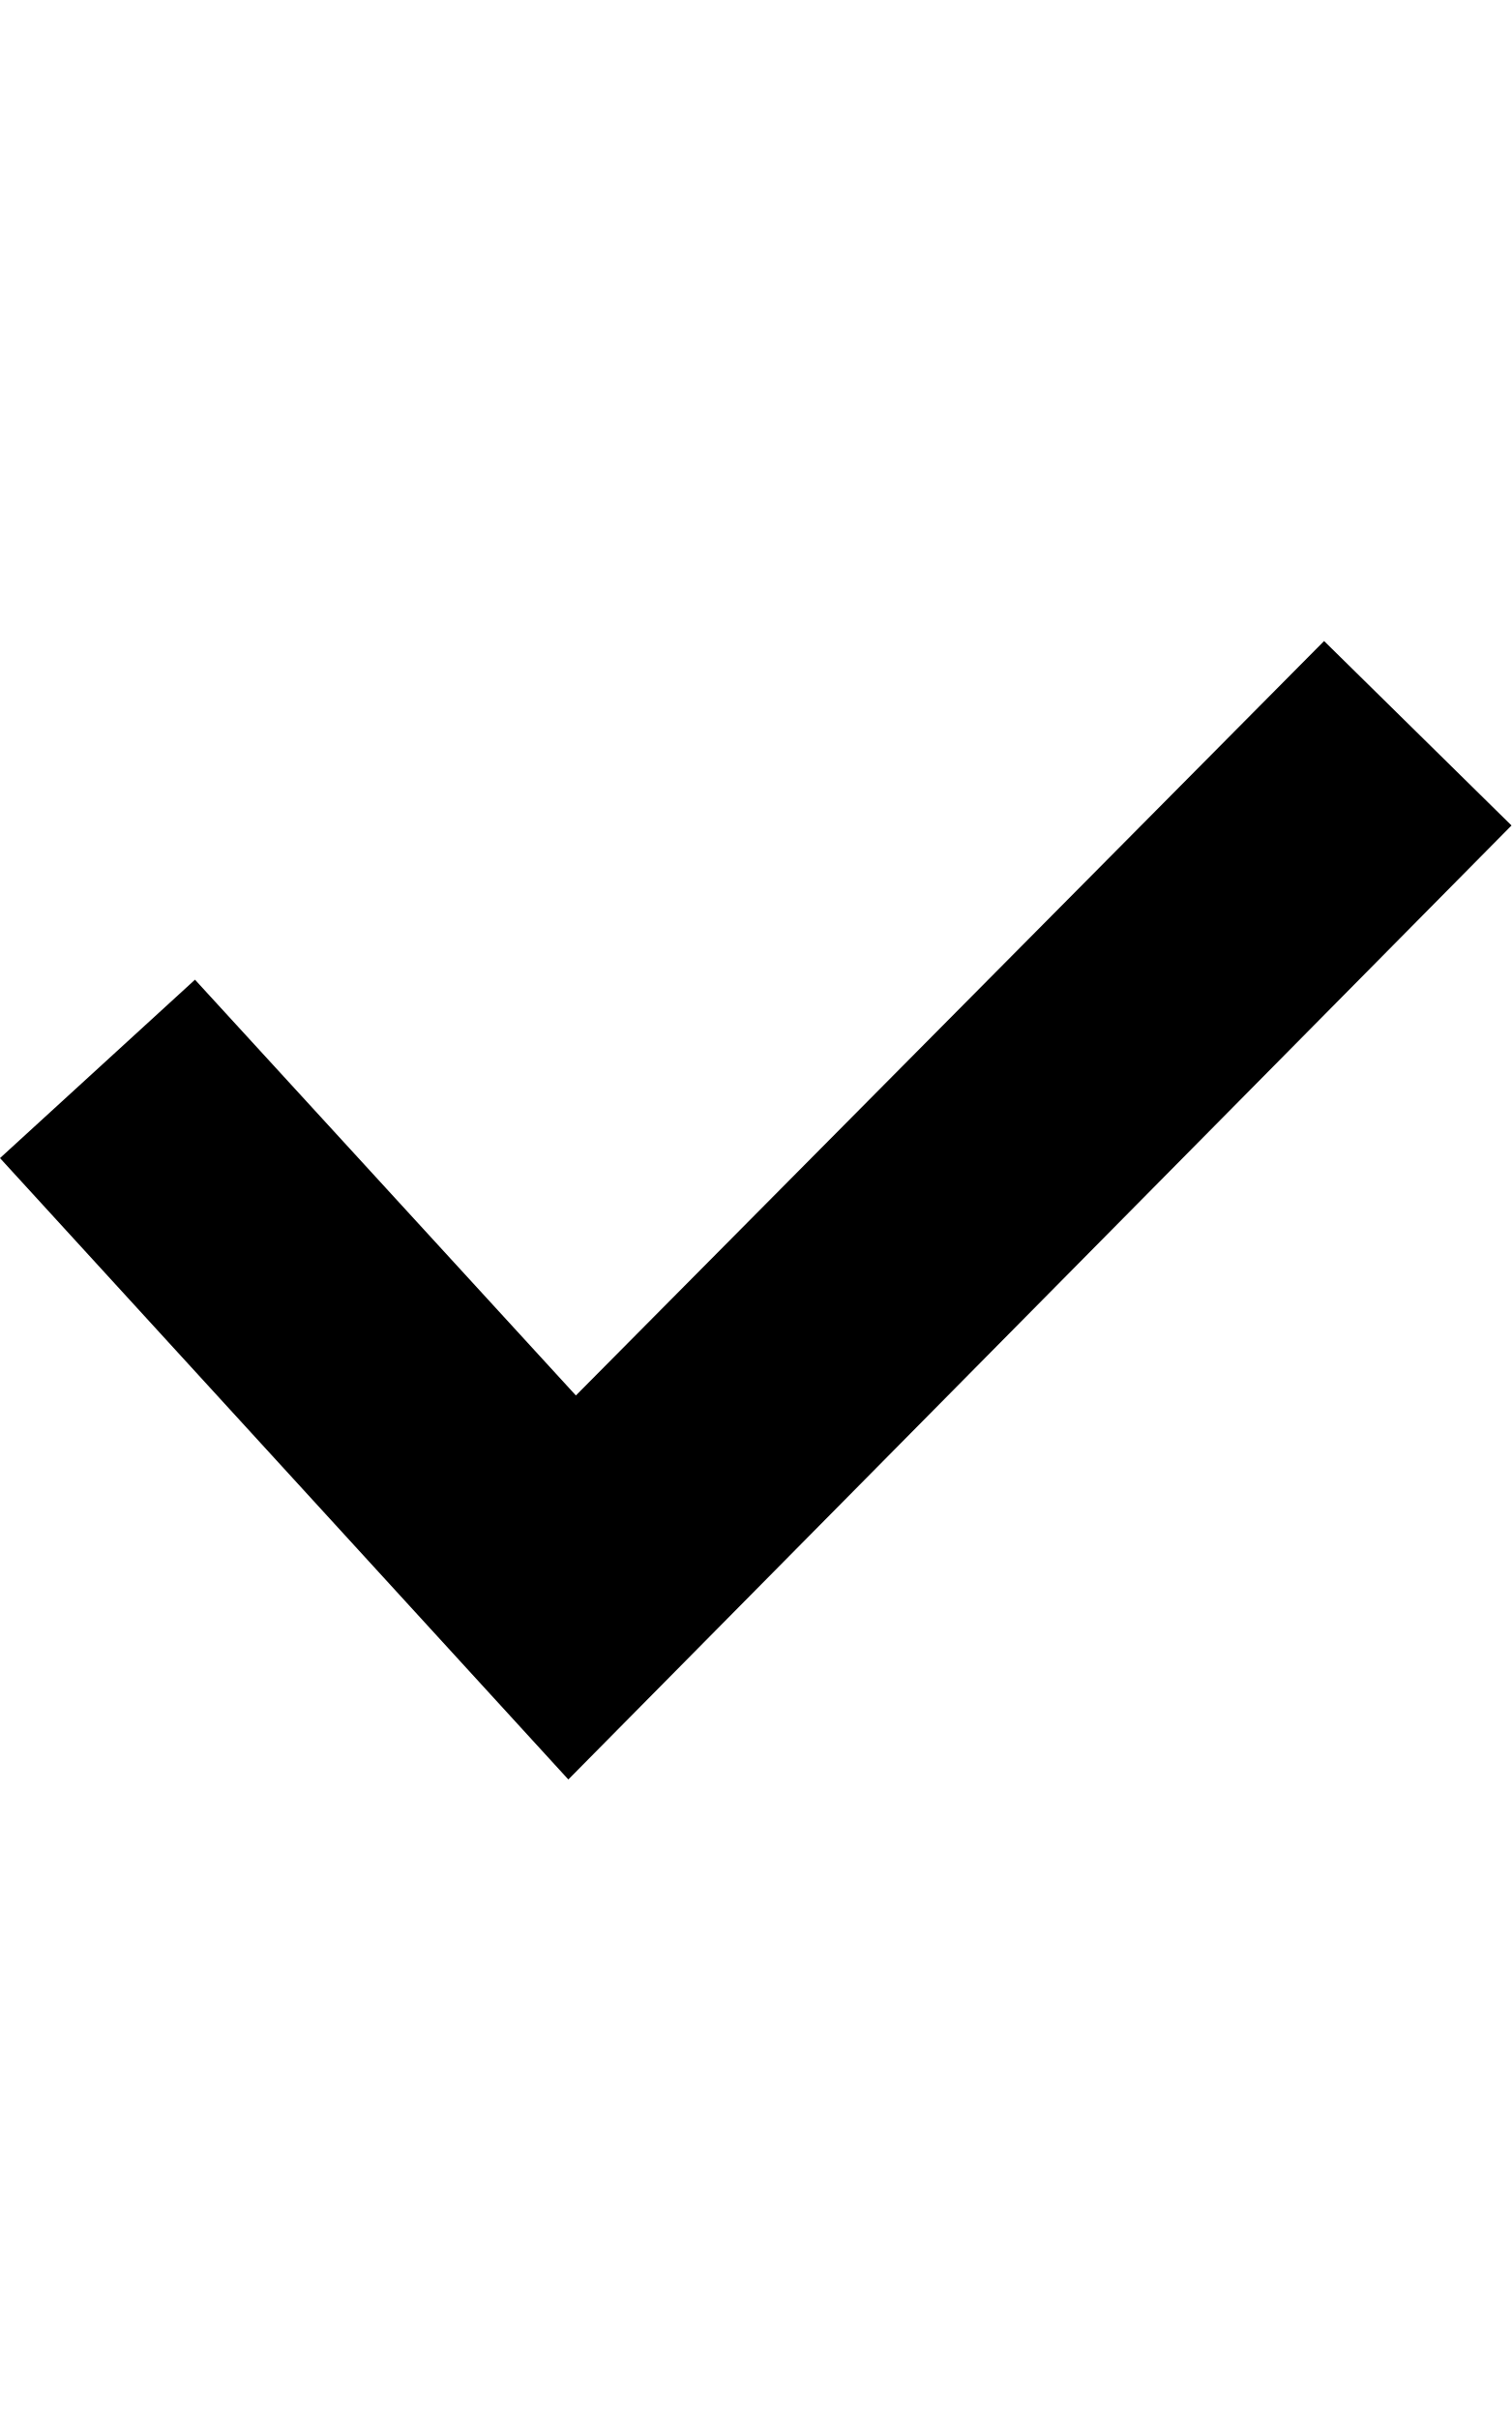
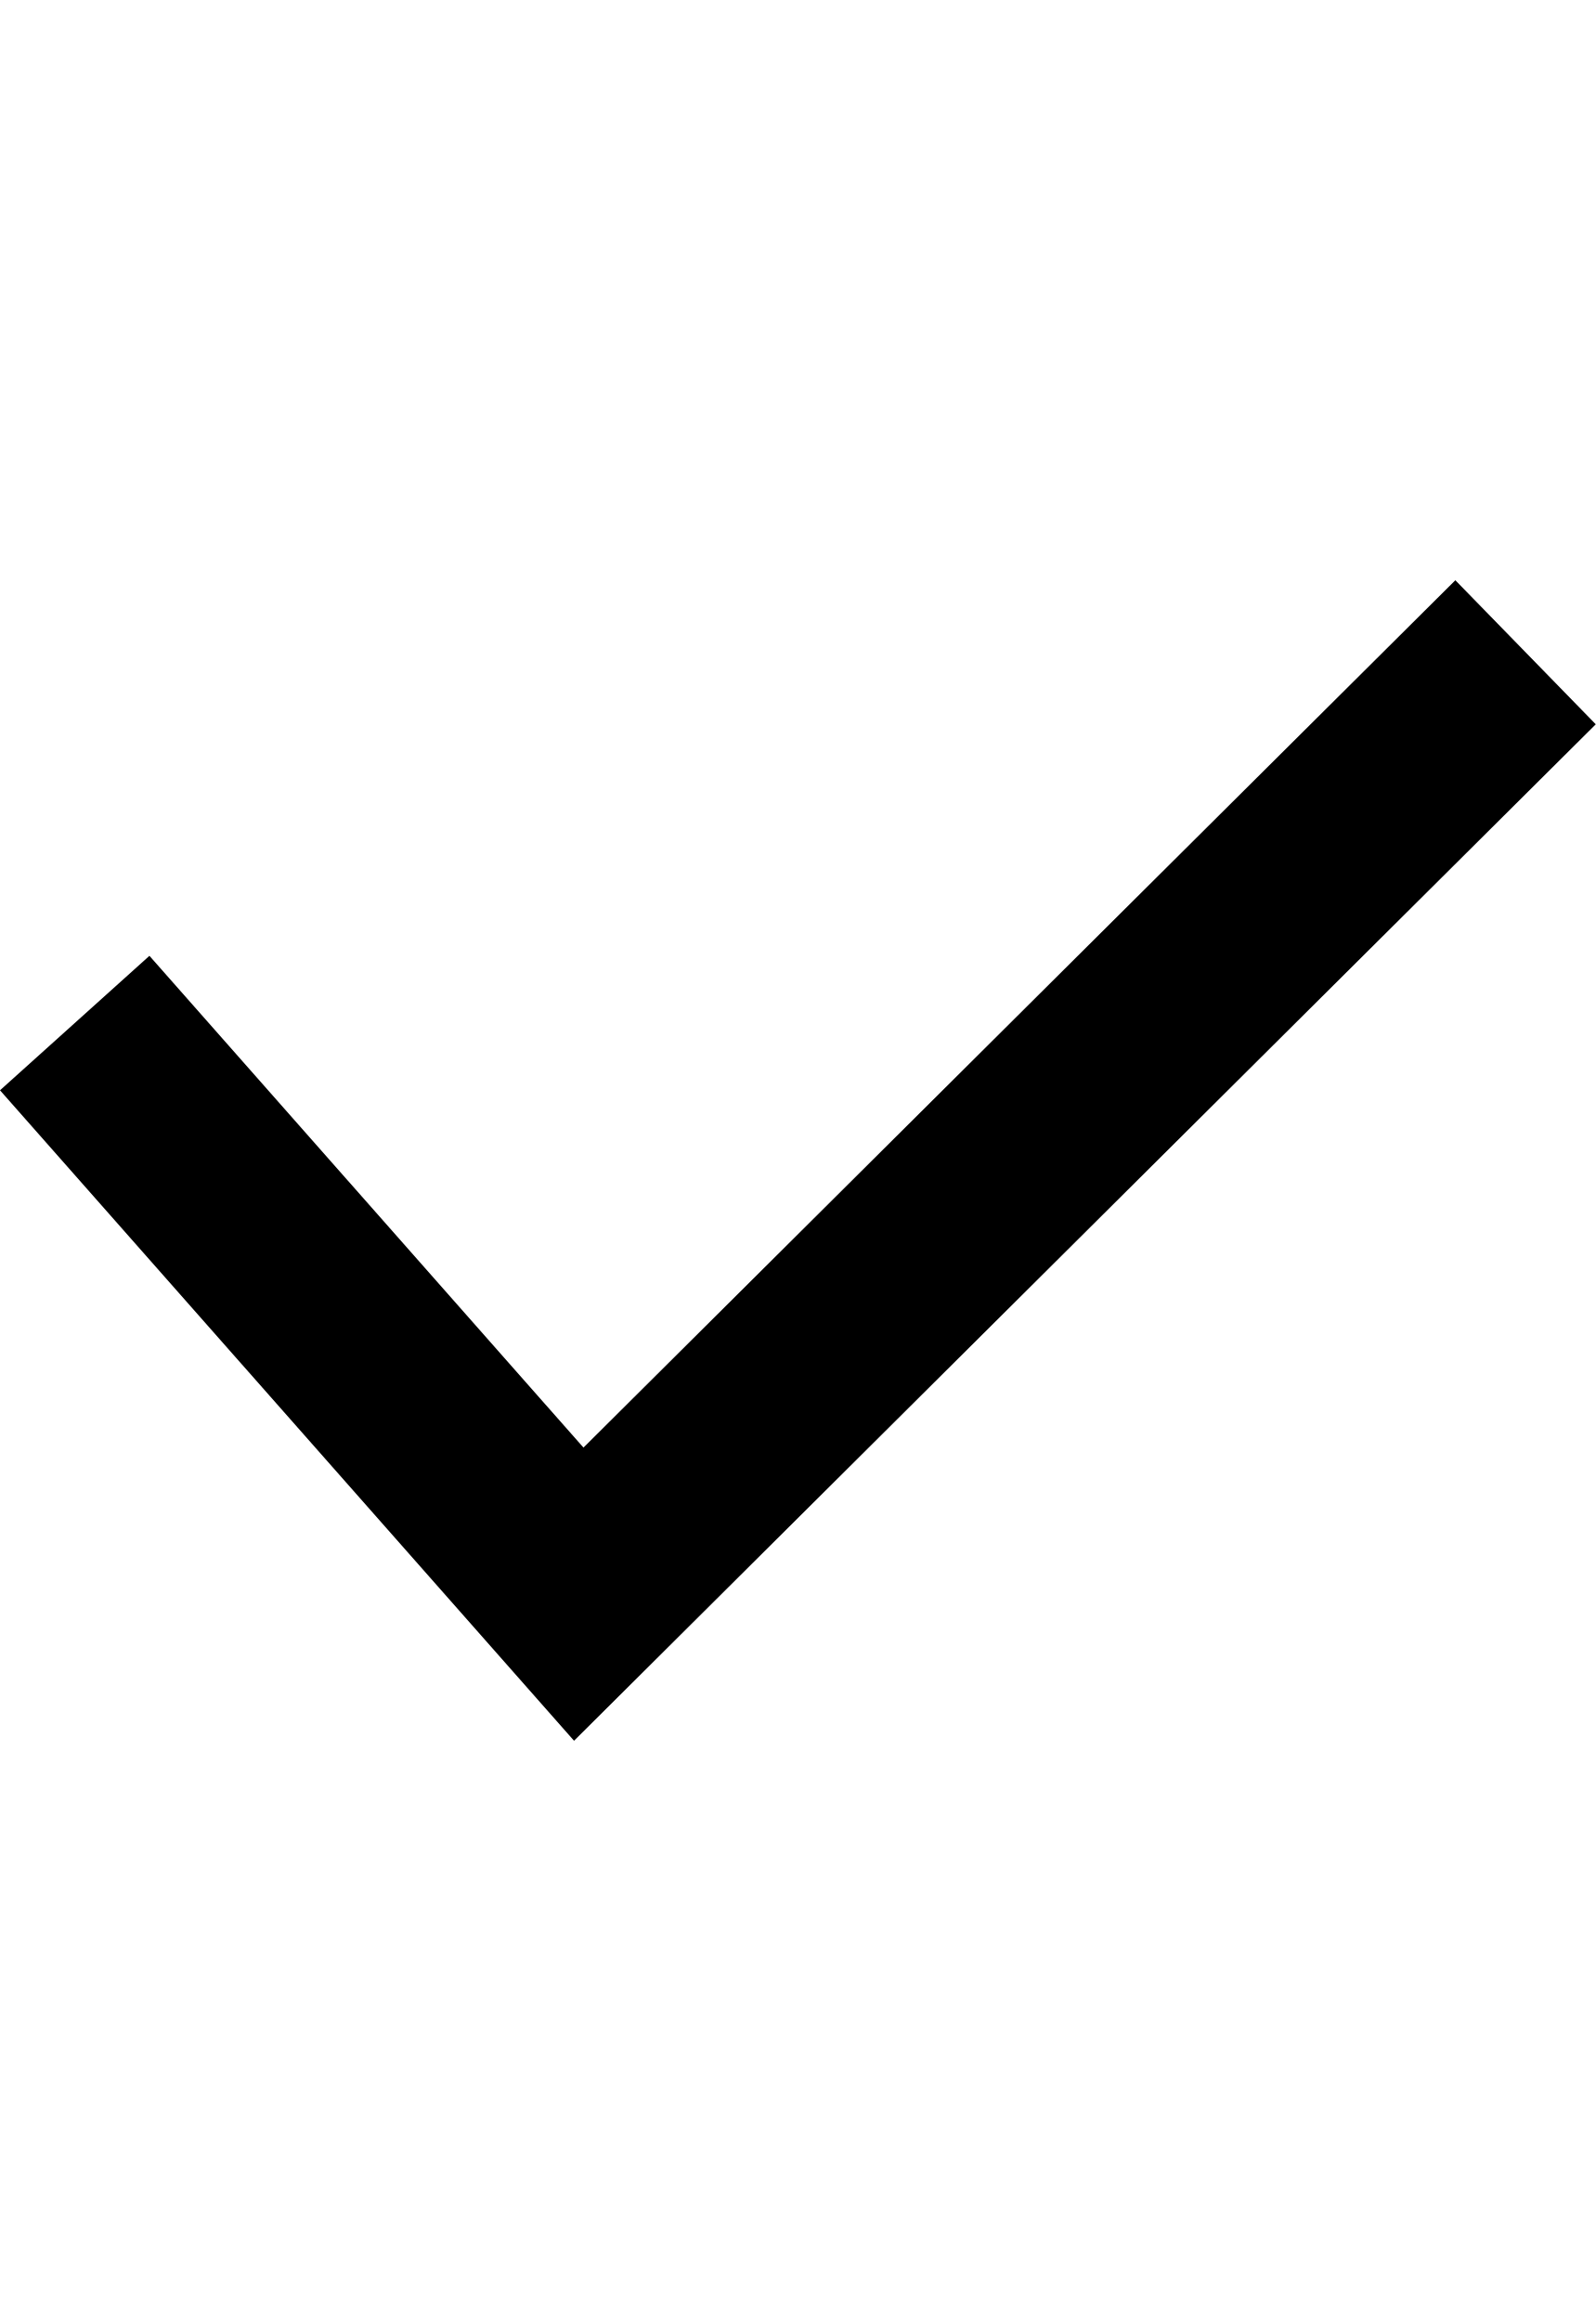
- <svg xmlns="http://www.w3.org/2000/svg" version="1.1" viewBox="0 0 10 16" width="10px" height="16px">
-   <path fill="currentColor" d="M10 5.46L3.76 11.77L0 7.66L1.29 6.48L3.81 9.23L8.76 4.24L10 5.46Z" id="a3e7tMNlh" />
+ <svg xmlns="http://www.w3.org/2000/svg" width="11px" height="16px" viewBox="0 0 11 16" version="1.1">
+   <g id="基础通用类/对勾/16" stroke="none" stroke-width="1" fill="none" fill-rule="evenodd">
+     <polygon id="路径-12复制-21" fill="#000000" points="10.032 4 11 4.993 3.957 12 0 7.516 1.03 6.589 4.022 9.979" />
+   </g>
</svg>
